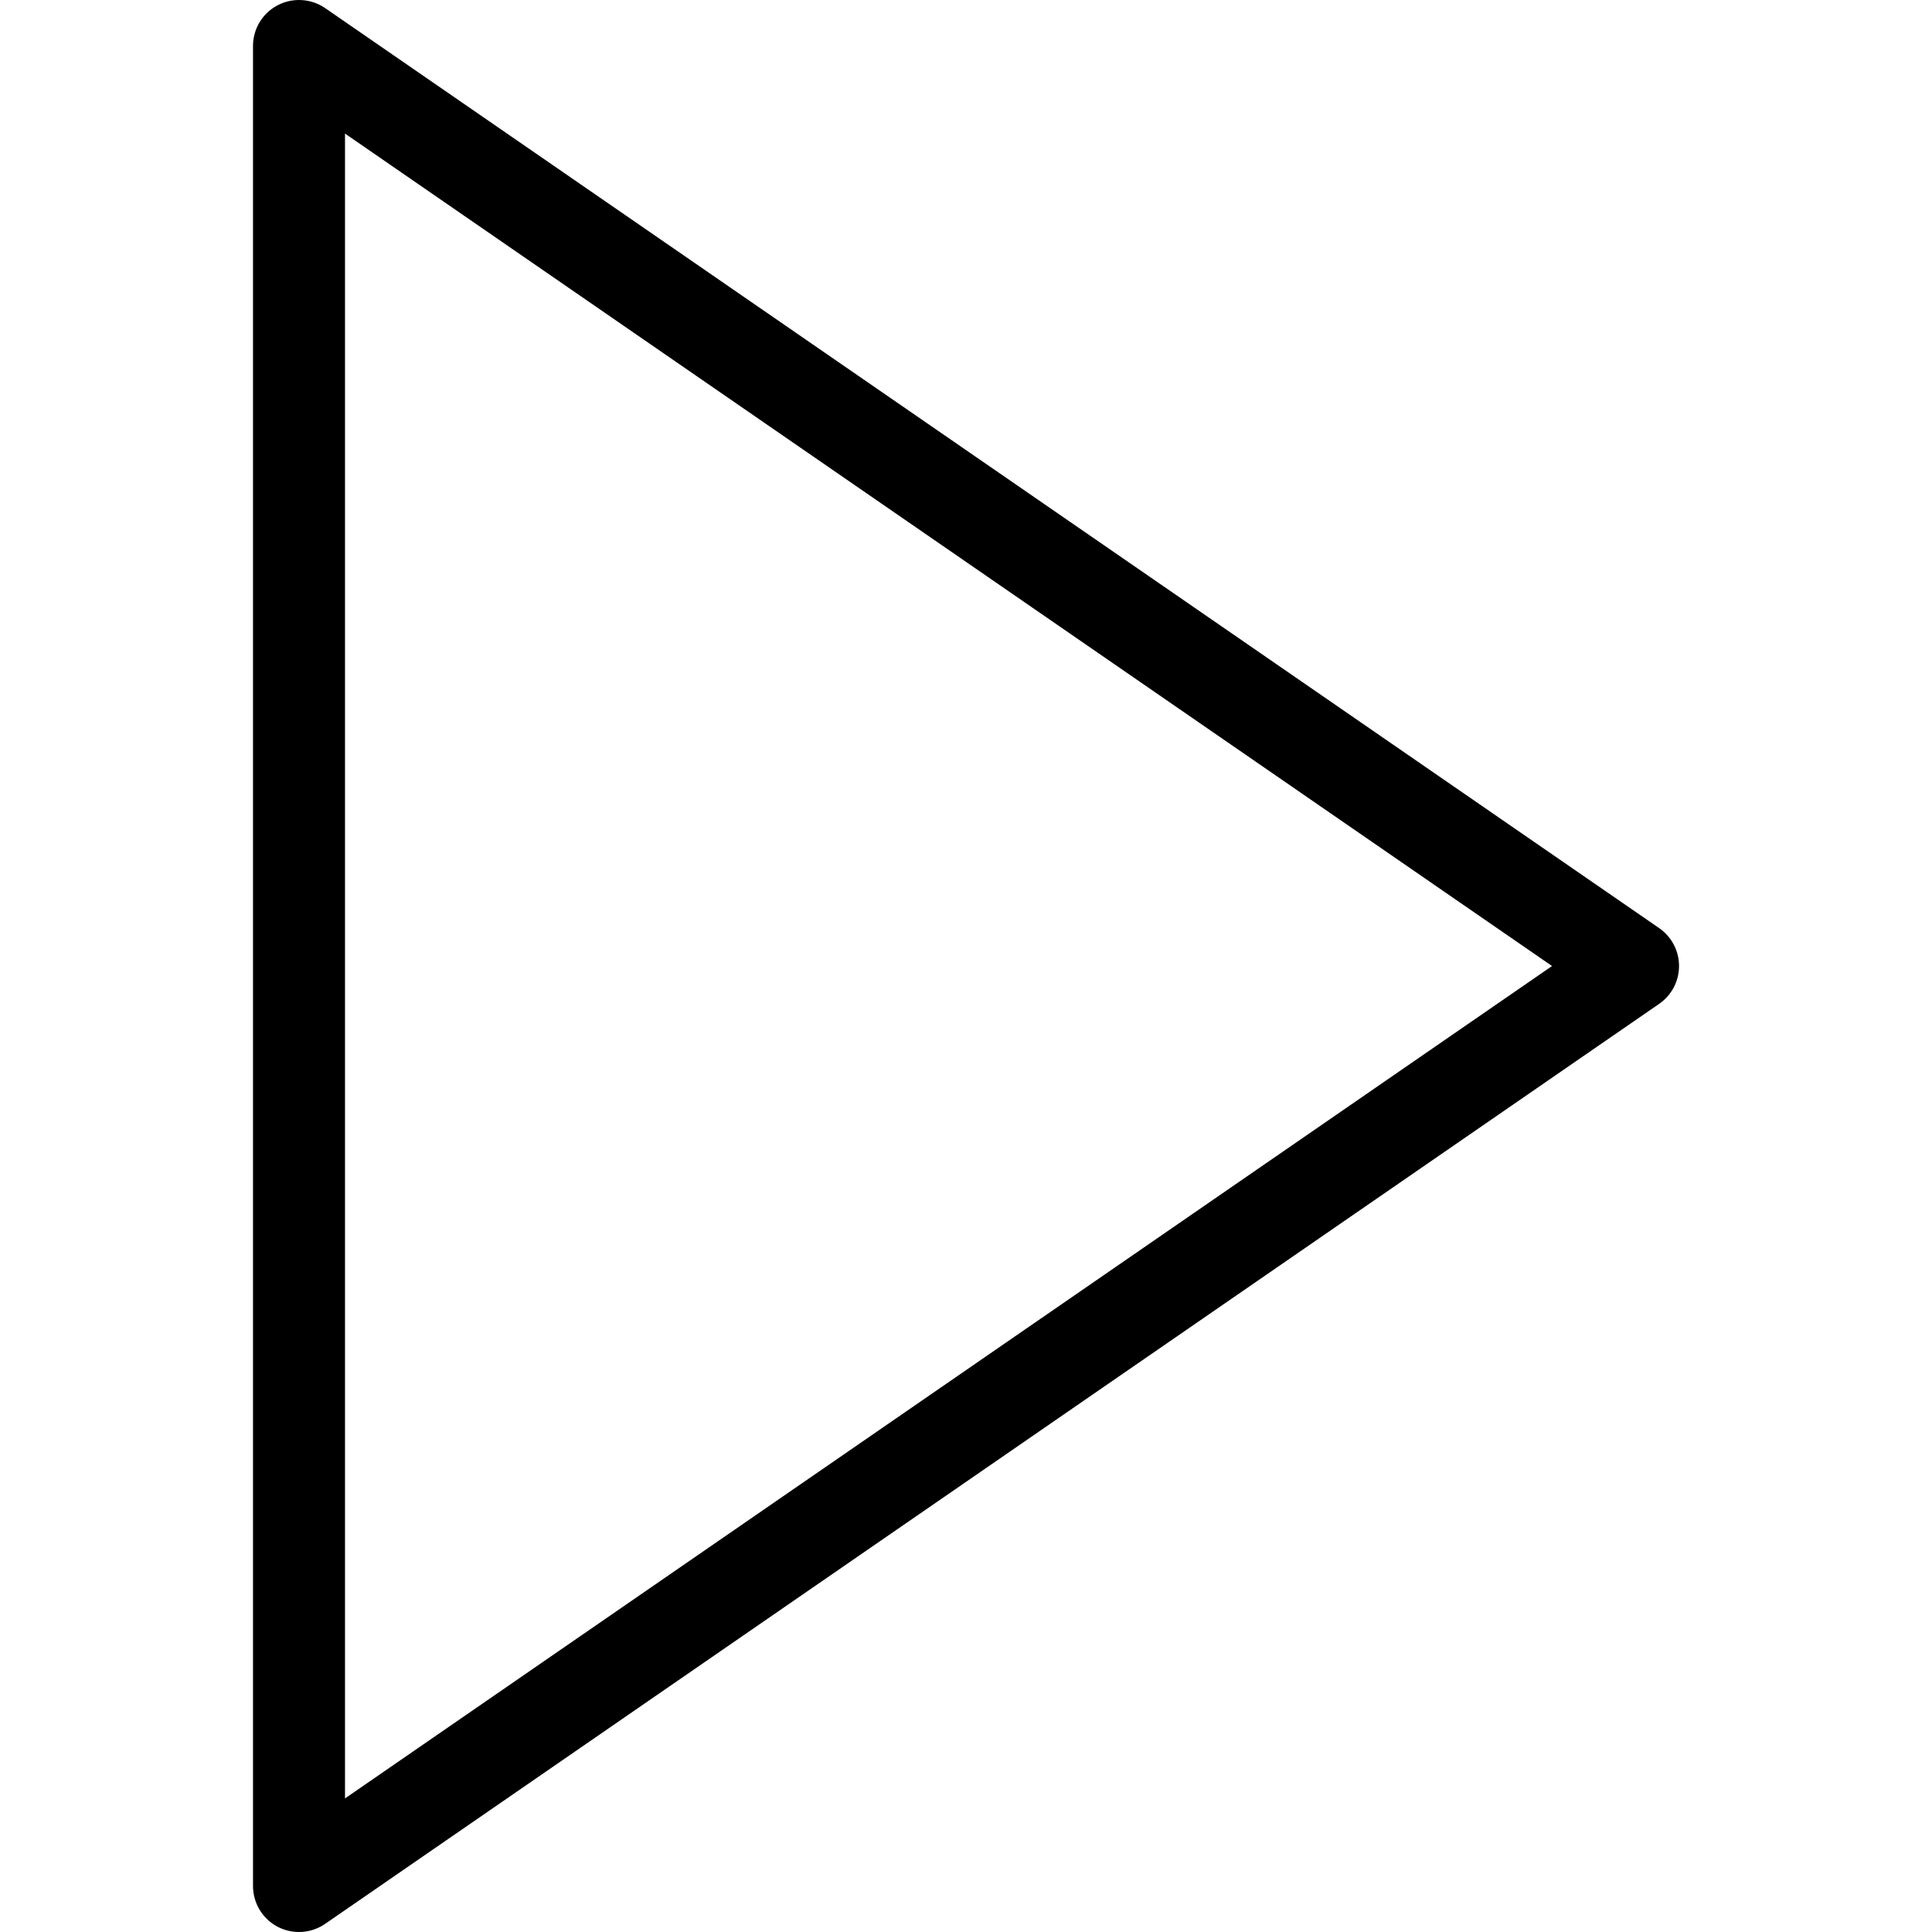
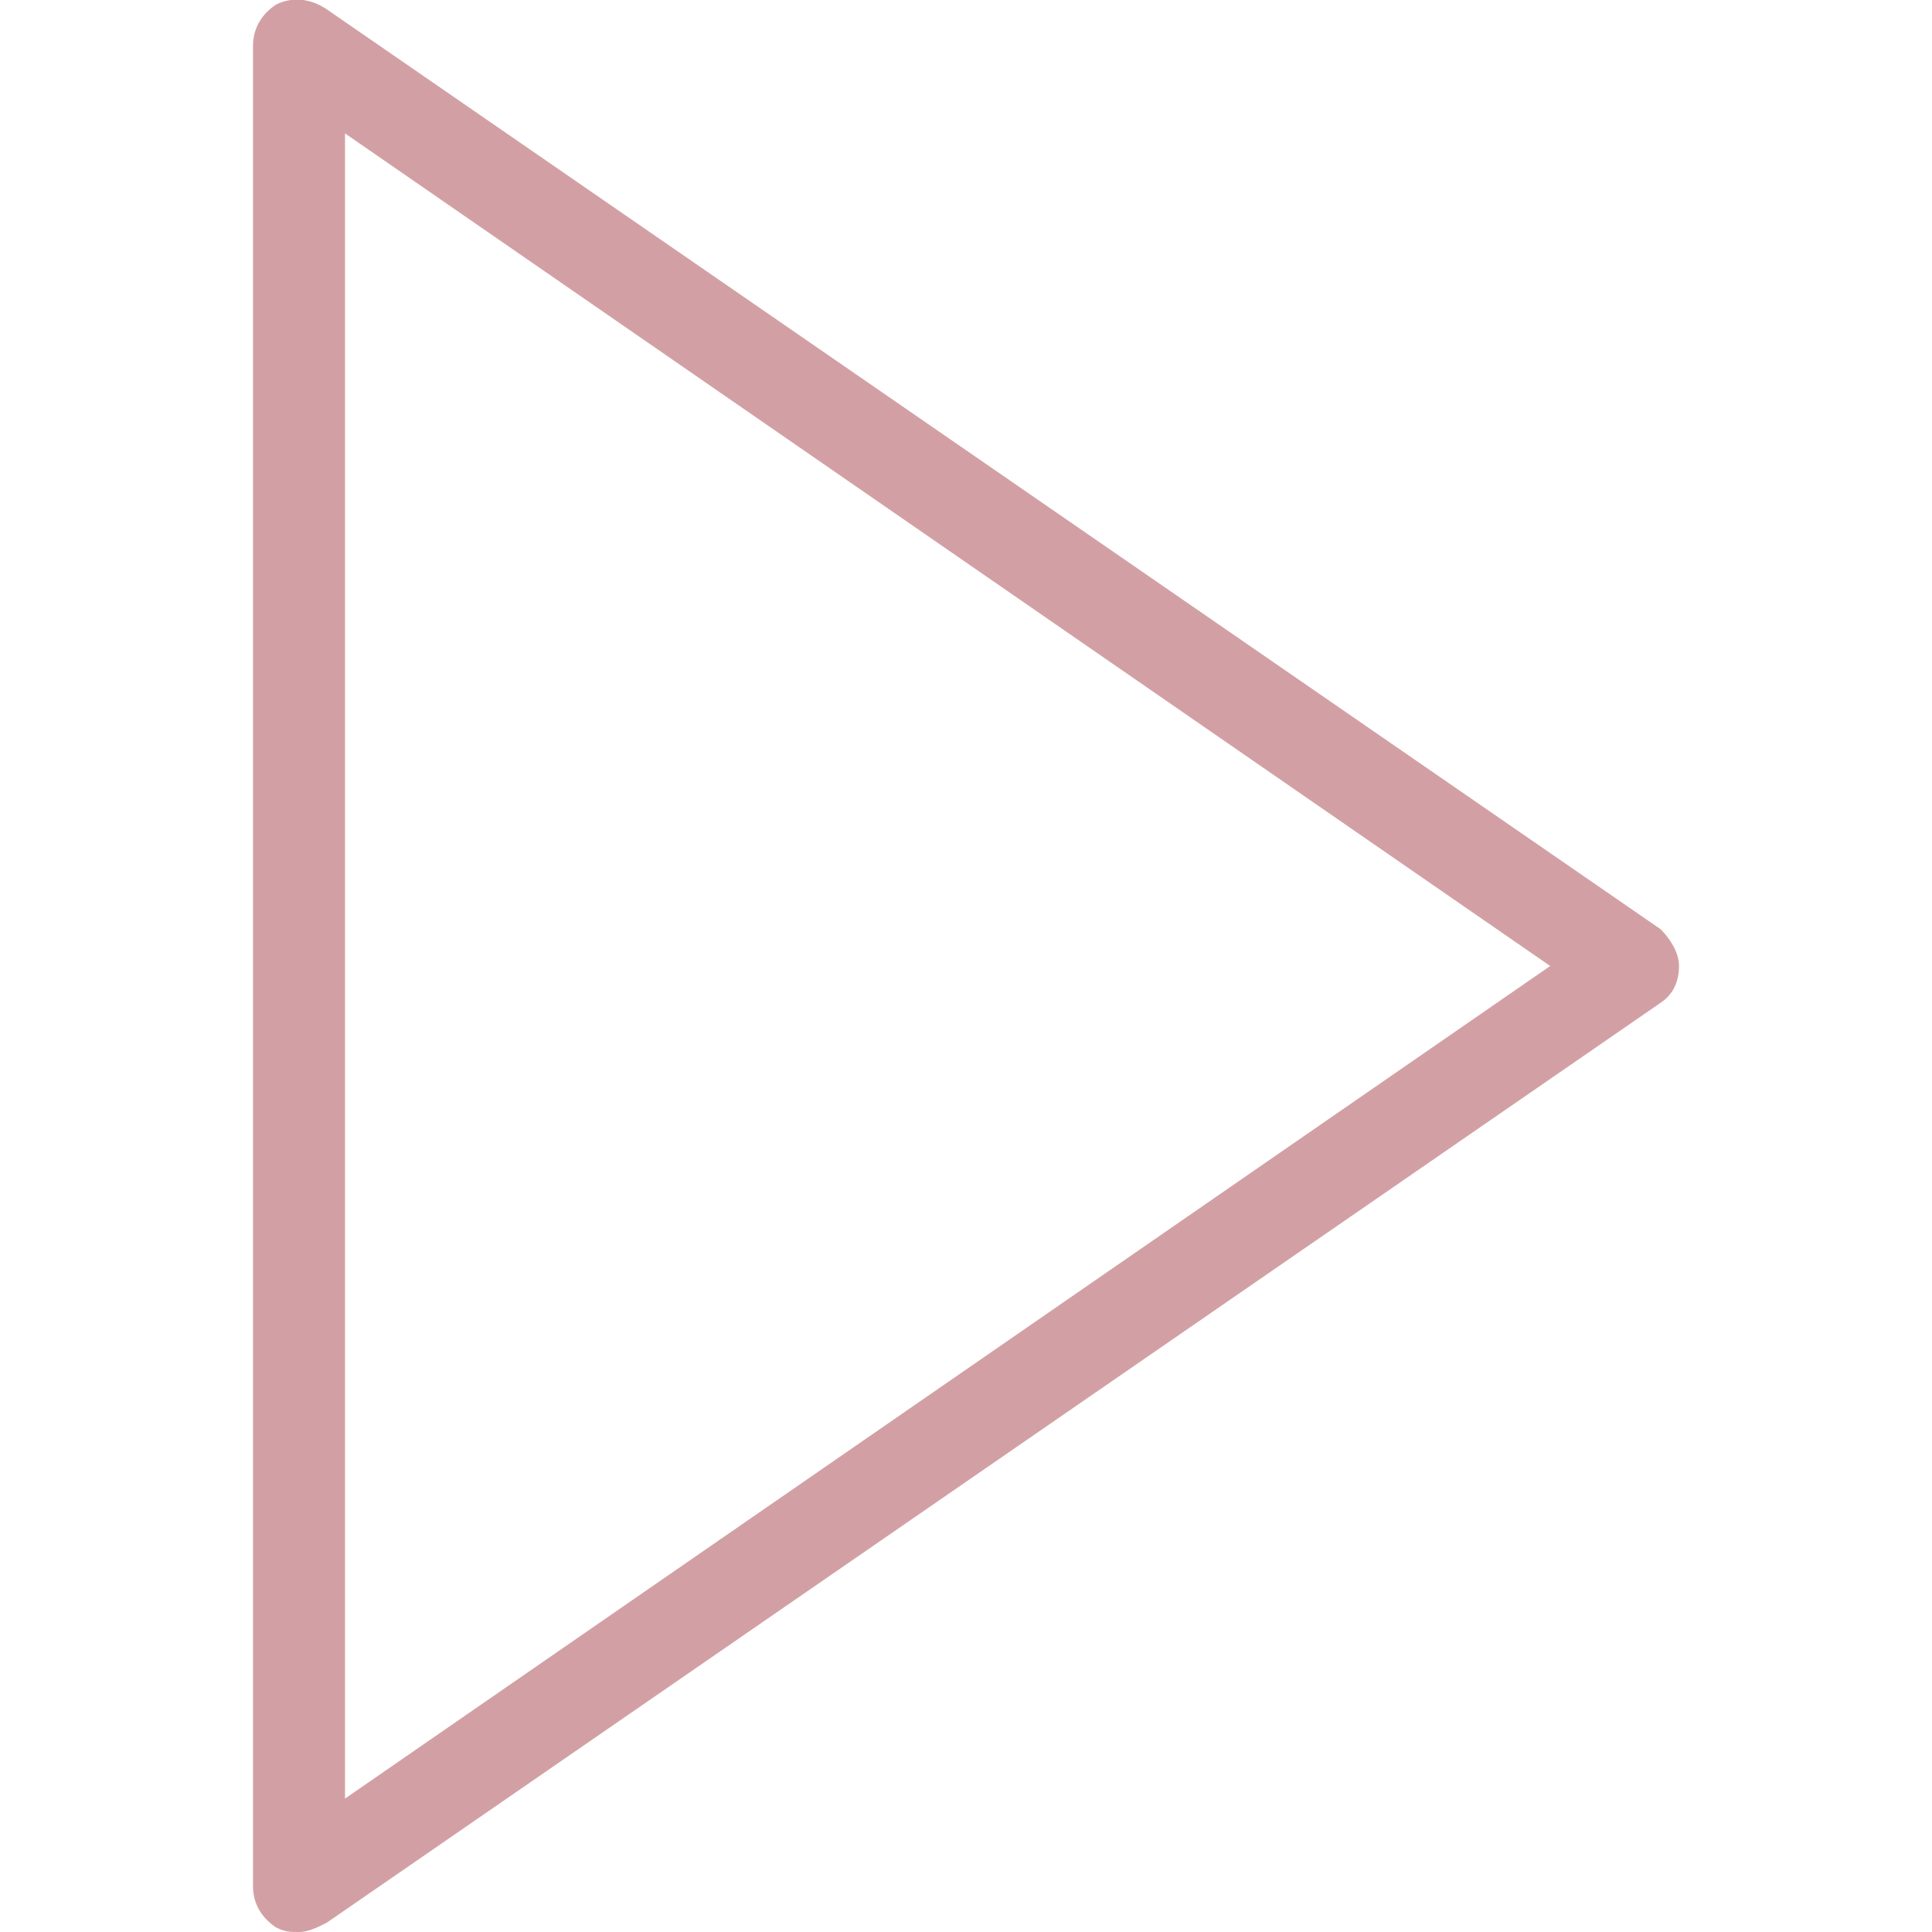
- <svg xmlns="http://www.w3.org/2000/svg" version="1.1" id="Capa_1" x="0px" y="0px" viewBox="0 0 41.999 41.999" style="enable-background:new 0 0 41.999 41.999;" xml:space="preserve">
-   <path d="M36.068,20.176l-29-20C6.761-0.035,6.363-0.057,6.035,0.114C5.706,0.287,5.5,0.627,5.5,0.999v40  c0,0.372,0.206,0.713,0.535,0.886c0.146,0.076,0.306,0.114,0.465,0.114c0.199,0,0.397-0.06,0.568-0.177l29-20  c0.271-0.187,0.432-0.494,0.432-0.823S36.338,20.363,36.068,20.176z M7.5,39.095V2.904l26.239,18.096L7.5,39.095z" />
-   <g>
- </g>
-   <g>
- </g>
-   <g>
- </g>
-   <g>
- </g>
-   <g>
- </g>
-   <g>
- </g>
-   <g>
- </g>
-   <g>
- </g>
-   <g>
- </g>
-   <g>
- </g>
-   <g>
- </g>
-   <g>
- </g>
-   <g>
- </g>
-   <g>
- </g>
-   <g>
- </g>
+ <svg xmlns="http://www.w3.org/2000/svg" version="1.1" id="Capa_1" x="0px" y="0px" viewBox="0 0 42 42" style="enable-background:new 0 0 42 42;" xml:space="preserve">
+   <style type="text/css">
+ 	.st0{fill:#D2A0A4;}
+ </style>
+   <path class="st0" d="M36.1,20.2l-29-20C6.8,0,6.4-0.1,6,0.1C5.7,0.3,5.5,0.6,5.5,1v40c0,0.4,0.2,0.7,0.5,0.9C6.2,42,6.3,42,6.5,42  c0.2,0,0.4-0.1,0.6-0.2l29-20c0.3-0.2,0.4-0.5,0.4-0.8S36.3,20.4,36.1,20.2z M7.5,39.1V2.9L33.7,21L7.5,39.1z" />
</svg>
